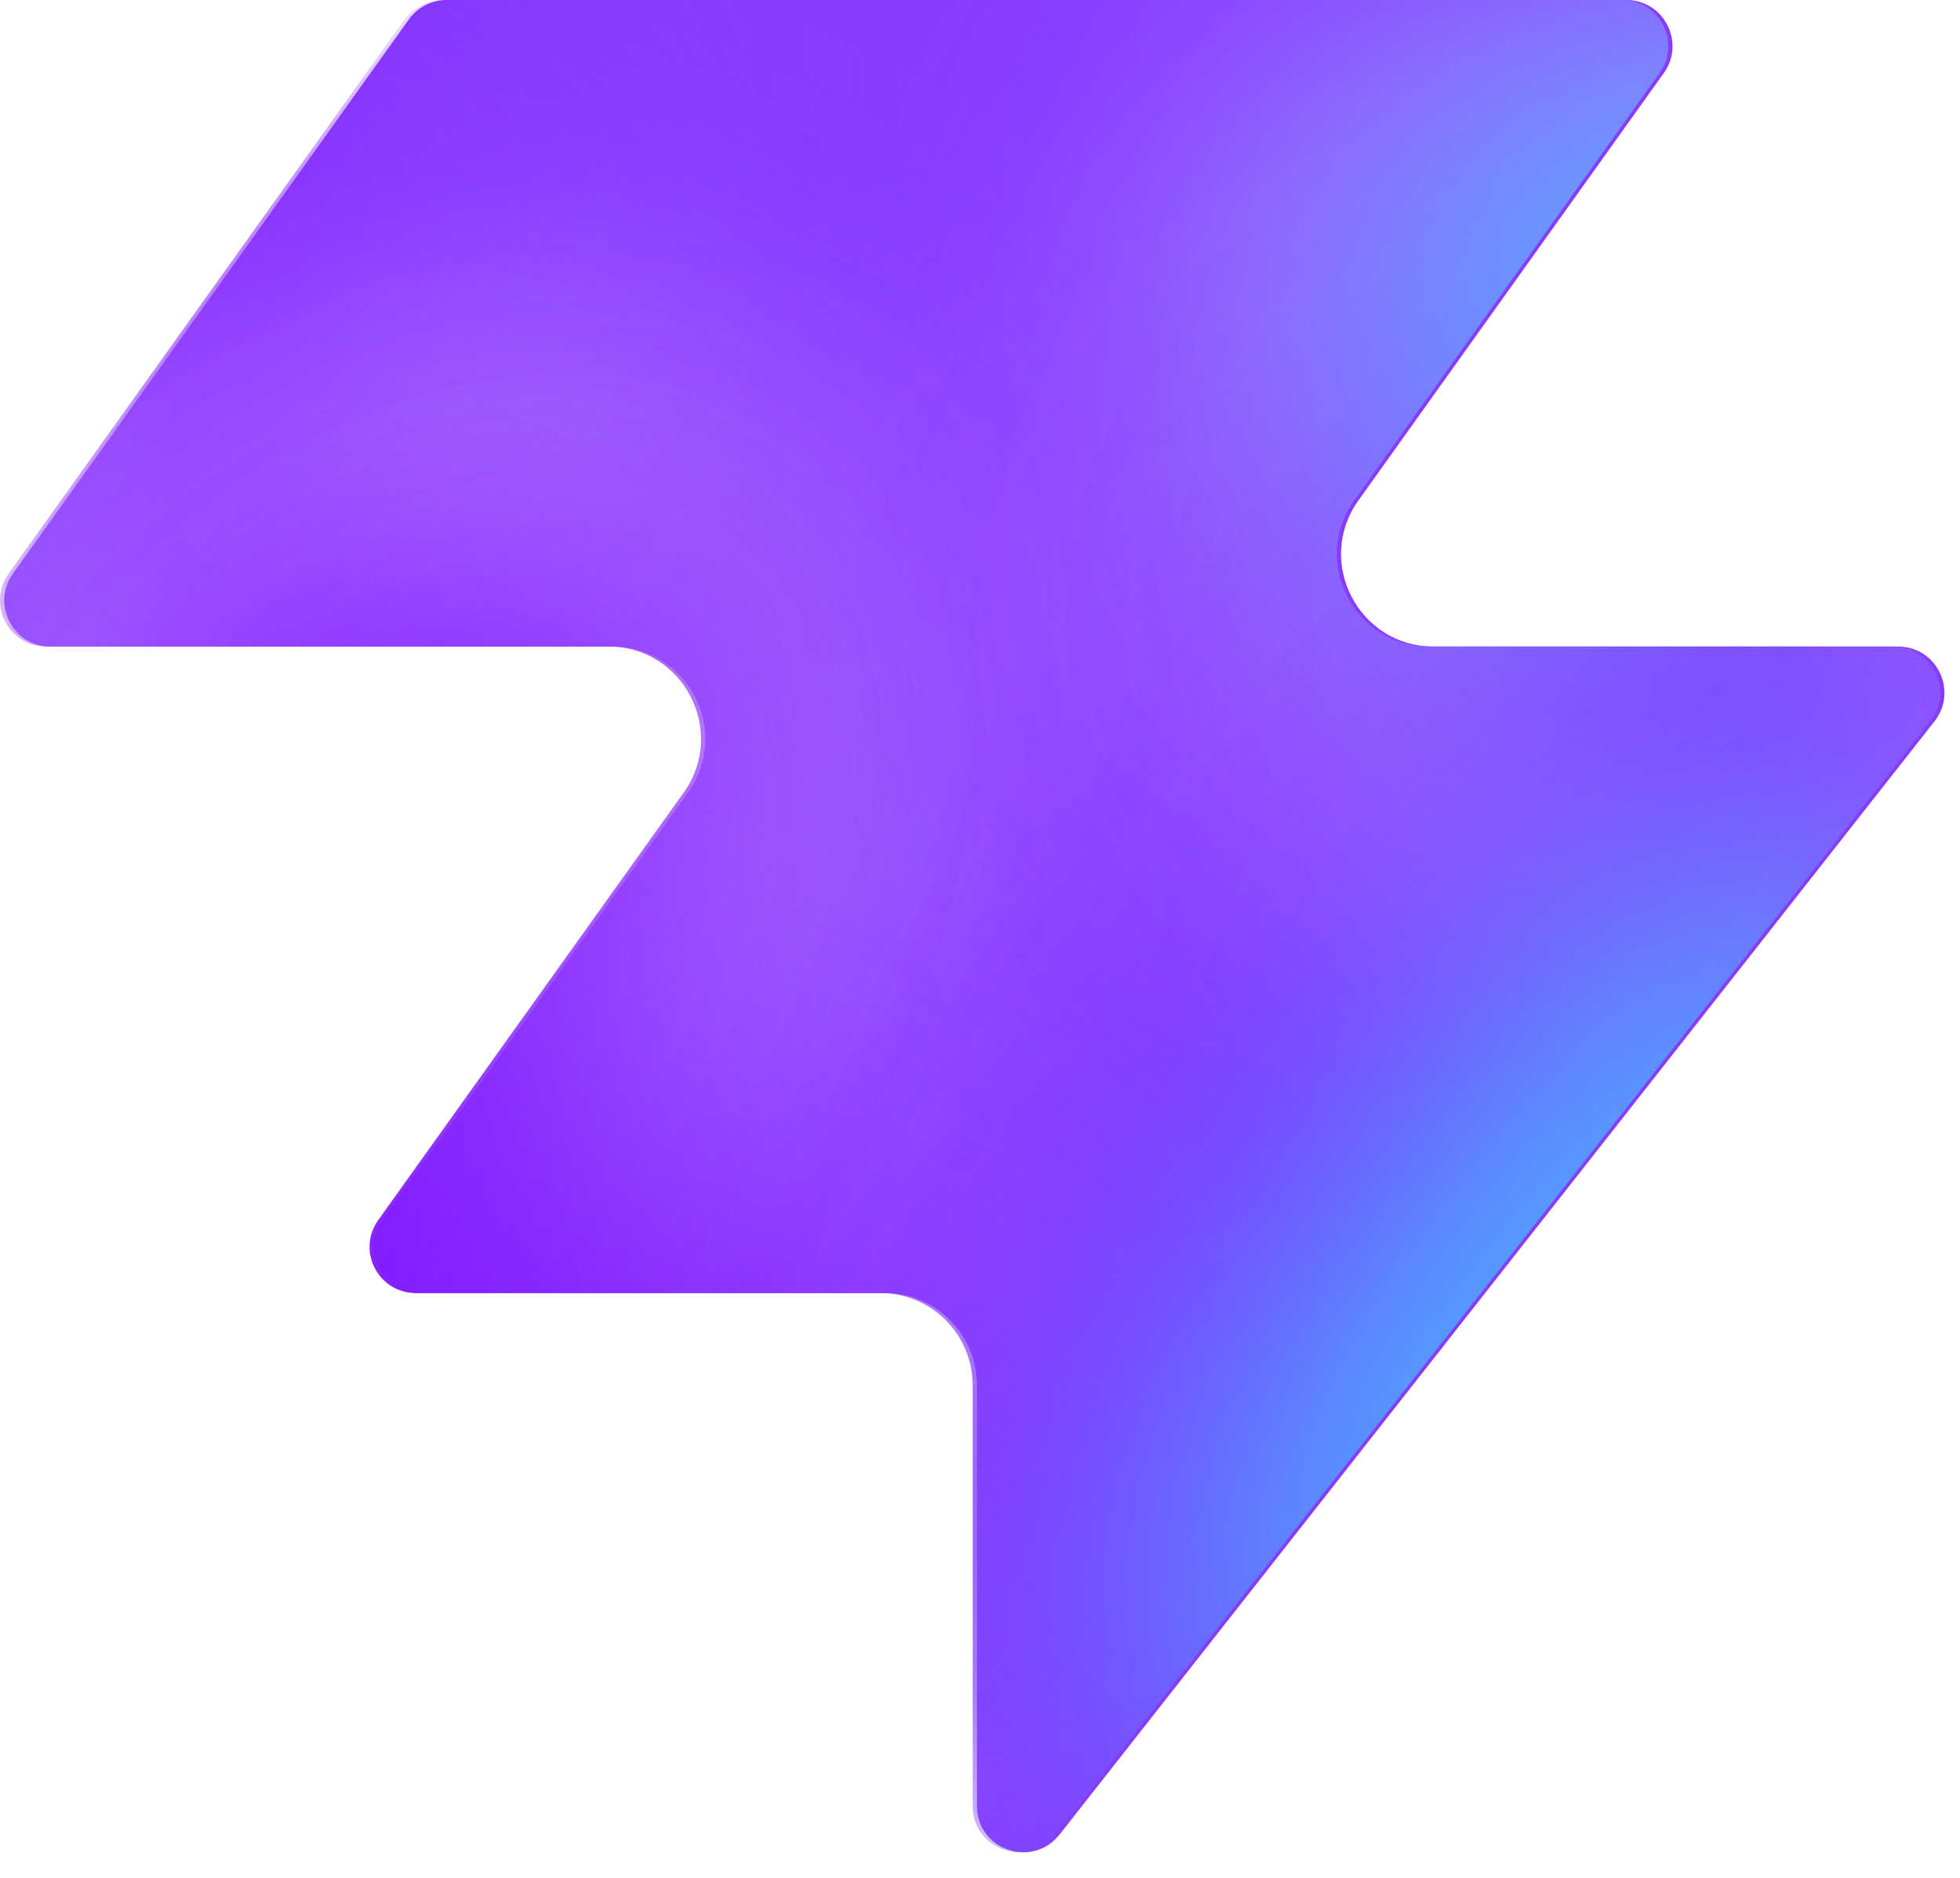
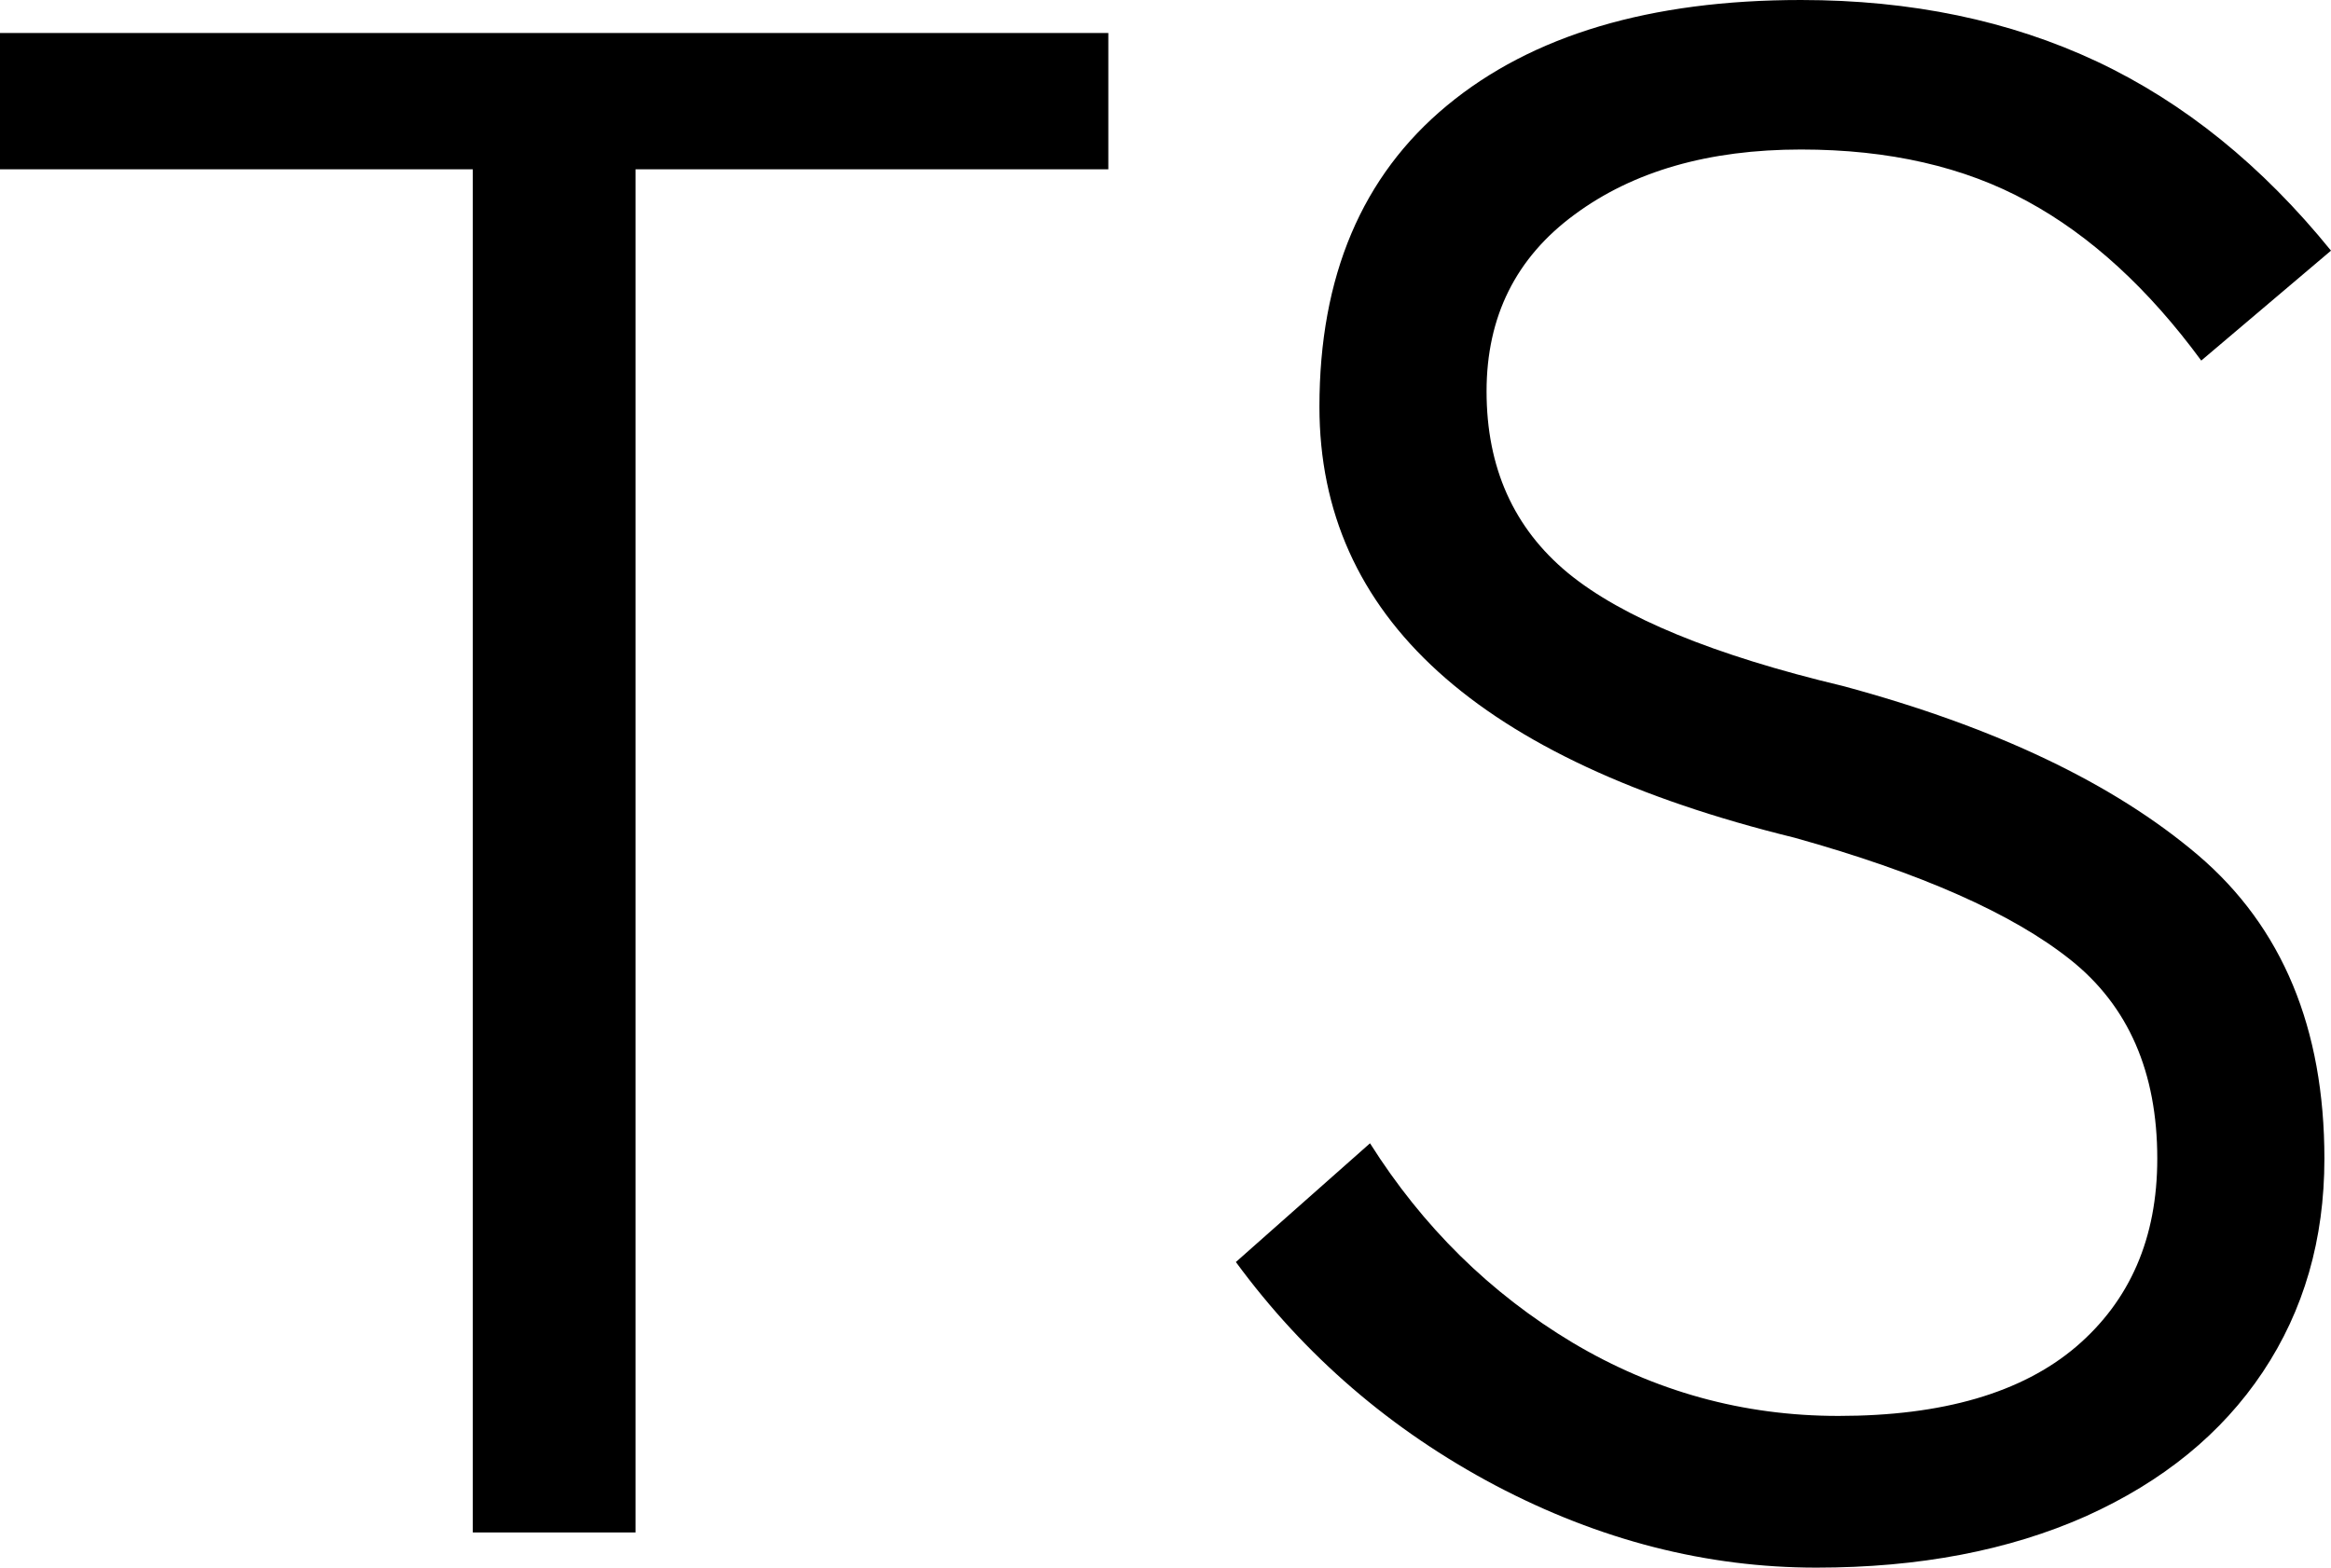
- <svg xmlns="http://www.w3.org/2000/svg" width="48" height="46" fill="none" viewBox="0 0 48 46">
-   <path fill="#863bff" d="M25.946 44.938c-.664.845-2.021.375-2.021-.698V33.937a2.26 2.26 0 0 0-2.262-2.262H10.287c-.92 0-1.456-1.04-.92-1.788l7.48-10.471c1.07-1.497 0-3.578-1.842-3.578H1.237c-.92 0-1.456-1.04-.92-1.788L10.013.474c.214-.297.556-.474.92-.474h28.894c.92 0 1.456 1.04.92 1.788l-7.48 10.471c-1.07 1.498 0 3.579 1.842 3.579h11.377c.943 0 1.473 1.088.89 1.83L25.947 44.94z" style="fill:#863bff;fill:color(display-p3 .525 .23 1);fill-opacity:1" />
-   <mask id="a" width="48" height="46" x="0" y="0" maskUnits="userSpaceOnUse" style="mask-type:alpha">
-     <path fill="#000" d="M25.842 44.938c-.664.844-2.021.375-2.021-.698V33.937a2.26 2.26 0 0 0-2.262-2.262H10.183c-.92 0-1.456-1.04-.92-1.788l7.48-10.471c1.07-1.498 0-3.579-1.842-3.579H1.133c-.92 0-1.456-1.04-.92-1.787L9.91.473c.214-.297.556-.474.92-.474h28.894c.92 0 1.456 1.04.92 1.788l-7.48 10.471c-1.07 1.498 0 3.578 1.842 3.578h11.377c.943 0 1.473 1.088.89 1.832L25.843 44.94z" style="fill:#000;fill-opacity:1" />
-   </mask>
-   <g mask="url(#a)">
-     <g filter="url(#b)">
-       <ellipse cx="5.508" cy="14.704" fill="#ede6ff" rx="5.508" ry="14.704" style="fill:#ede6ff;fill:color(display-p3 .927 .903 1);fill-opacity:1" transform="matrix(.00324 1 1 -.00324 -4.47 31.516)" />
-     </g>
-     <g filter="url(#c)">
-       <ellipse cx="10.399" cy="29.851" fill="#ede6ff" rx="10.399" ry="29.851" style="fill:#ede6ff;fill:color(display-p3 .927 .903 1);fill-opacity:1" transform="matrix(.00324 1 1 -.00324 -39.328 7.883)" />
-     </g>
-     <g filter="url(#d)">
-       <ellipse cx="5.508" cy="30.487" fill="#7e14ff" rx="5.508" ry="30.487" style="fill:#7e14ff;fill:color(display-p3 .492 .077 1);fill-opacity:1" transform="rotate(89.814 -25.913 -14.639)scale(1 -1)" />
-     </g>
-     <g filter="url(#e)">
-       <ellipse cx="5.508" cy="30.599" fill="#7e14ff" rx="5.508" ry="30.599" style="fill:#7e14ff;fill:color(display-p3 .492 .077 1);fill-opacity:1" transform="rotate(89.814 -32.644 -3.334)scale(1 -1)" />
-     </g>
-     <g filter="url(#f)">
-       <ellipse cx="5.508" cy="30.599" fill="#7e14ff" rx="5.508" ry="30.599" style="fill:#7e14ff;fill:color(display-p3 .492 .077 1);fill-opacity:1" transform="matrix(.00324 1 1 -.00324 -34.34 30.47)" />
-     </g>
-     <g filter="url(#g)">
-       <ellipse cx="14.072" cy="22.078" fill="#ede6ff" rx="14.072" ry="22.078" style="fill:#ede6ff;fill:color(display-p3 .927 .903 1);fill-opacity:1" transform="rotate(93.35 24.506 48.493)scale(-1 1)" />
-     </g>
-     <g filter="url(#h)">
-       <ellipse cx="3.47" cy="21.501" fill="#7e14ff" rx="3.47" ry="21.501" style="fill:#7e14ff;fill:color(display-p3 .492 .077 1);fill-opacity:1" transform="rotate(89.009 28.708 47.59)scale(-1 1)" />
-     </g>
-     <g filter="url(#i)">
-       <ellipse cx="3.47" cy="21.501" fill="#7e14ff" rx="3.47" ry="21.501" style="fill:#7e14ff;fill:color(display-p3 .492 .077 1);fill-opacity:1" transform="rotate(89.009 28.708 47.59)scale(-1 1)" />
-     </g>
-     <g filter="url(#j)">
-       <ellipse cx=".387" cy="8.972" fill="#7e14ff" rx="4.407" ry="29.108" style="fill:#7e14ff;fill:color(display-p3 .492 .077 1);fill-opacity:1" transform="rotate(39.51 .387 8.972)" />
-     </g>
-     <g filter="url(#k)">
-       <ellipse cx="47.523" cy="-6.092" fill="#7e14ff" rx="4.407" ry="29.108" style="fill:#7e14ff;fill:color(display-p3 .492 .077 1);fill-opacity:1" transform="rotate(37.892 47.523 -6.092)" />
-     </g>
-     <g filter="url(#l)">
-       <ellipse cx="41.412" cy="6.333" fill="#47bfff" rx="5.971" ry="9.665" style="fill:#47bfff;fill:color(display-p3 .28 .748 1);fill-opacity:1" transform="rotate(37.892 41.412 6.333)" />
-     </g>
-     <g filter="url(#m)">
-       <ellipse cx="-1.879" cy="38.332" fill="#7e14ff" rx="4.407" ry="29.108" style="fill:#7e14ff;fill:color(display-p3 .492 .077 1);fill-opacity:1" transform="rotate(37.892 -1.88 38.332)" />
-     </g>
-     <g filter="url(#n)">
-       <ellipse cx="-1.879" cy="38.332" fill="#7e14ff" rx="4.407" ry="29.108" style="fill:#7e14ff;fill:color(display-p3 .492 .077 1);fill-opacity:1" transform="rotate(37.892 -1.88 38.332)" />
-     </g>
-     <g filter="url(#o)">
-       <ellipse cx="35.651" cy="29.907" fill="#7e14ff" rx="4.407" ry="29.108" style="fill:#7e14ff;fill:color(display-p3 .492 .077 1);fill-opacity:1" transform="rotate(37.892 35.651 29.907)" />
-     </g>
-     <g filter="url(#p)">
-       <ellipse cx="38.418" cy="32.4" fill="#47bfff" rx="5.971" ry="15.297" style="fill:#47bfff;fill:color(display-p3 .28 .748 1);fill-opacity:1" transform="rotate(37.892 38.418 32.4)" />
+ <svg xmlns="http://www.w3.org/2000/svg" viewBox="0 17.45 53 35.65" data-asc="1.046" width="53" height="35.65">
+   <defs />
+   <g fill="#000000">
+     <g transform="translate(0, 0)">
+       <path d="M10.75 52.30L10.75 21.30L0 21.30L0 18.20L25.20 18.20L25.20 21.30L14.45 21.30L14.45 52.30L10.75 52.30ZM41.30 53.10Q37.55 53.10 34 51.23Q30.45 49.35 28.10 46.15L31.15 43.45Q32.95 46.30 35.75 47.98Q38.55 49.65 41.80 49.65Q45.35 49.65 47.20 48.08Q49.05 46.50 49.05 43.80Q49.05 40.85 47.08 39.28Q45.10 37.70 40.80 36.50Q30.00 33.85 30.00 26.70Q30.00 22.25 32.90 19.85Q35.80 17.45 40.95 17.45Q44.70 17.45 47.68 18.85Q50.65 20.25 53 23.15L50.05 25.65Q48.25 23.20 46.10 22.03Q43.95 20.85 40.95 20.85Q37.80 20.85 35.80 22.33Q33.80 23.80 33.80 26.35Q33.80 28.95 35.65 30.48Q37.50 32 41.90 33.05Q47.10 34.45 49.98 36.90Q52.85 39.35 52.85 43.80Q52.85 46.55 51.45 48.65Q50.05 50.75 47.43 51.93Q44.80 53.10 41.30 53.10Z" />
    </g>
  </g>
-   <defs>
-     <filter id="b" width="60.045" height="41.654" x="-19.77" y="16.149" color-interpolation-filters="sRGB" filterUnits="userSpaceOnUse">
-       <feFlood flood-opacity="0" result="BackgroundImageFix" />
-       <feBlend in="SourceGraphic" in2="BackgroundImageFix" result="shape" />
-       <feGaussianBlur result="effect1_foregroundBlur_2002_17158" stdDeviation="7.659" />
-     </filter>
-     <filter id="c" width="90.34" height="51.437" x="-54.613" y="-7.533" color-interpolation-filters="sRGB" filterUnits="userSpaceOnUse">
-       <feFlood flood-opacity="0" result="BackgroundImageFix" />
-       <feBlend in="SourceGraphic" in2="BackgroundImageFix" result="shape" />
-       <feGaussianBlur result="effect1_foregroundBlur_2002_17158" stdDeviation="7.659" />
-     </filter>
-     <filter id="d" width="79.355" height="29.4" x="-49.64" y="2.03" color-interpolation-filters="sRGB" filterUnits="userSpaceOnUse">
-       <feFlood flood-opacity="0" result="BackgroundImageFix" />
-       <feBlend in="SourceGraphic" in2="BackgroundImageFix" result="shape" />
-       <feGaussianBlur result="effect1_foregroundBlur_2002_17158" stdDeviation="4.596" />
-     </filter>
-     <filter id="e" width="79.579" height="29.4" x="-45.045" y="20.029" color-interpolation-filters="sRGB" filterUnits="userSpaceOnUse">
-       <feFlood flood-opacity="0" result="BackgroundImageFix" />
-       <feBlend in="SourceGraphic" in2="BackgroundImageFix" result="shape" />
-       <feGaussianBlur result="effect1_foregroundBlur_2002_17158" stdDeviation="4.596" />
-     </filter>
-     <filter id="f" width="79.579" height="29.4" x="-43.513" y="21.178" color-interpolation-filters="sRGB" filterUnits="userSpaceOnUse">
-       <feFlood flood-opacity="0" result="BackgroundImageFix" />
-       <feBlend in="SourceGraphic" in2="BackgroundImageFix" result="shape" />
-       <feGaussianBlur result="effect1_foregroundBlur_2002_17158" stdDeviation="4.596" />
-     </filter>
-     <filter id="g" width="74.749" height="58.852" x="15.756" y="-17.901" color-interpolation-filters="sRGB" filterUnits="userSpaceOnUse">
-       <feFlood flood-opacity="0" result="BackgroundImageFix" />
-       <feBlend in="SourceGraphic" in2="BackgroundImageFix" result="shape" />
-       <feGaussianBlur result="effect1_foregroundBlur_2002_17158" stdDeviation="7.659" />
-     </filter>
-     <filter id="h" width="61.377" height="25.362" x="23.548" y="2.284" color-interpolation-filters="sRGB" filterUnits="userSpaceOnUse">
-       <feFlood flood-opacity="0" result="BackgroundImageFix" />
-       <feBlend in="SourceGraphic" in2="BackgroundImageFix" result="shape" />
-       <feGaussianBlur result="effect1_foregroundBlur_2002_17158" stdDeviation="4.596" />
-     </filter>
-     <filter id="i" width="61.377" height="25.362" x="23.548" y="2.284" color-interpolation-filters="sRGB" filterUnits="userSpaceOnUse">
-       <feFlood flood-opacity="0" result="BackgroundImageFix" />
-       <feBlend in="SourceGraphic" in2="BackgroundImageFix" result="shape" />
-       <feGaussianBlur result="effect1_foregroundBlur_2002_17158" stdDeviation="4.596" />
-     </filter>
-     <filter id="j" width="56.045" height="63.649" x="-27.636" y="-22.853" color-interpolation-filters="sRGB" filterUnits="userSpaceOnUse">
-       <feFlood flood-opacity="0" result="BackgroundImageFix" />
-       <feBlend in="SourceGraphic" in2="BackgroundImageFix" result="shape" />
-       <feGaussianBlur result="effect1_foregroundBlur_2002_17158" stdDeviation="4.596" />
-     </filter>
-     <filter id="k" width="54.814" height="64.646" x="20.116" y="-38.415" color-interpolation-filters="sRGB" filterUnits="userSpaceOnUse">
-       <feFlood flood-opacity="0" result="BackgroundImageFix" />
-       <feBlend in="SourceGraphic" in2="BackgroundImageFix" result="shape" />
-       <feGaussianBlur result="effect1_foregroundBlur_2002_17158" stdDeviation="4.596" />
-     </filter>
-     <filter id="l" width="33.541" height="35.313" x="24.641" y="-11.323" color-interpolation-filters="sRGB" filterUnits="userSpaceOnUse">
-       <feFlood flood-opacity="0" result="BackgroundImageFix" />
-       <feBlend in="SourceGraphic" in2="BackgroundImageFix" result="shape" />
-       <feGaussianBlur result="effect1_foregroundBlur_2002_17158" stdDeviation="4.596" />
-     </filter>
-     <filter id="m" width="54.814" height="64.646" x="-29.286" y="6.009" color-interpolation-filters="sRGB" filterUnits="userSpaceOnUse">
-       <feFlood flood-opacity="0" result="BackgroundImageFix" />
-       <feBlend in="SourceGraphic" in2="BackgroundImageFix" result="shape" />
-       <feGaussianBlur result="effect1_foregroundBlur_2002_17158" stdDeviation="4.596" />
-     </filter>
-     <filter id="n" width="54.814" height="64.646" x="-29.286" y="6.009" color-interpolation-filters="sRGB" filterUnits="userSpaceOnUse">
-       <feFlood flood-opacity="0" result="BackgroundImageFix" />
-       <feBlend in="SourceGraphic" in2="BackgroundImageFix" result="shape" />
-       <feGaussianBlur result="effect1_foregroundBlur_2002_17158" stdDeviation="4.596" />
-     </filter>
-     <filter id="o" width="54.814" height="64.646" x="8.244" y="-2.416" color-interpolation-filters="sRGB" filterUnits="userSpaceOnUse">
-       <feFlood flood-opacity="0" result="BackgroundImageFix" />
-       <feBlend in="SourceGraphic" in2="BackgroundImageFix" result="shape" />
-       <feGaussianBlur result="effect1_foregroundBlur_2002_17158" stdDeviation="4.596" />
-     </filter>
-     <filter id="p" width="39.409" height="43.623" x="18.713" y="10.588" color-interpolation-filters="sRGB" filterUnits="userSpaceOnUse">
-       <feFlood flood-opacity="0" result="BackgroundImageFix" />
-       <feBlend in="SourceGraphic" in2="BackgroundImageFix" result="shape" />
-       <feGaussianBlur result="effect1_foregroundBlur_2002_17158" stdDeviation="4.596" />
-     </filter>
-   </defs>
</svg>
